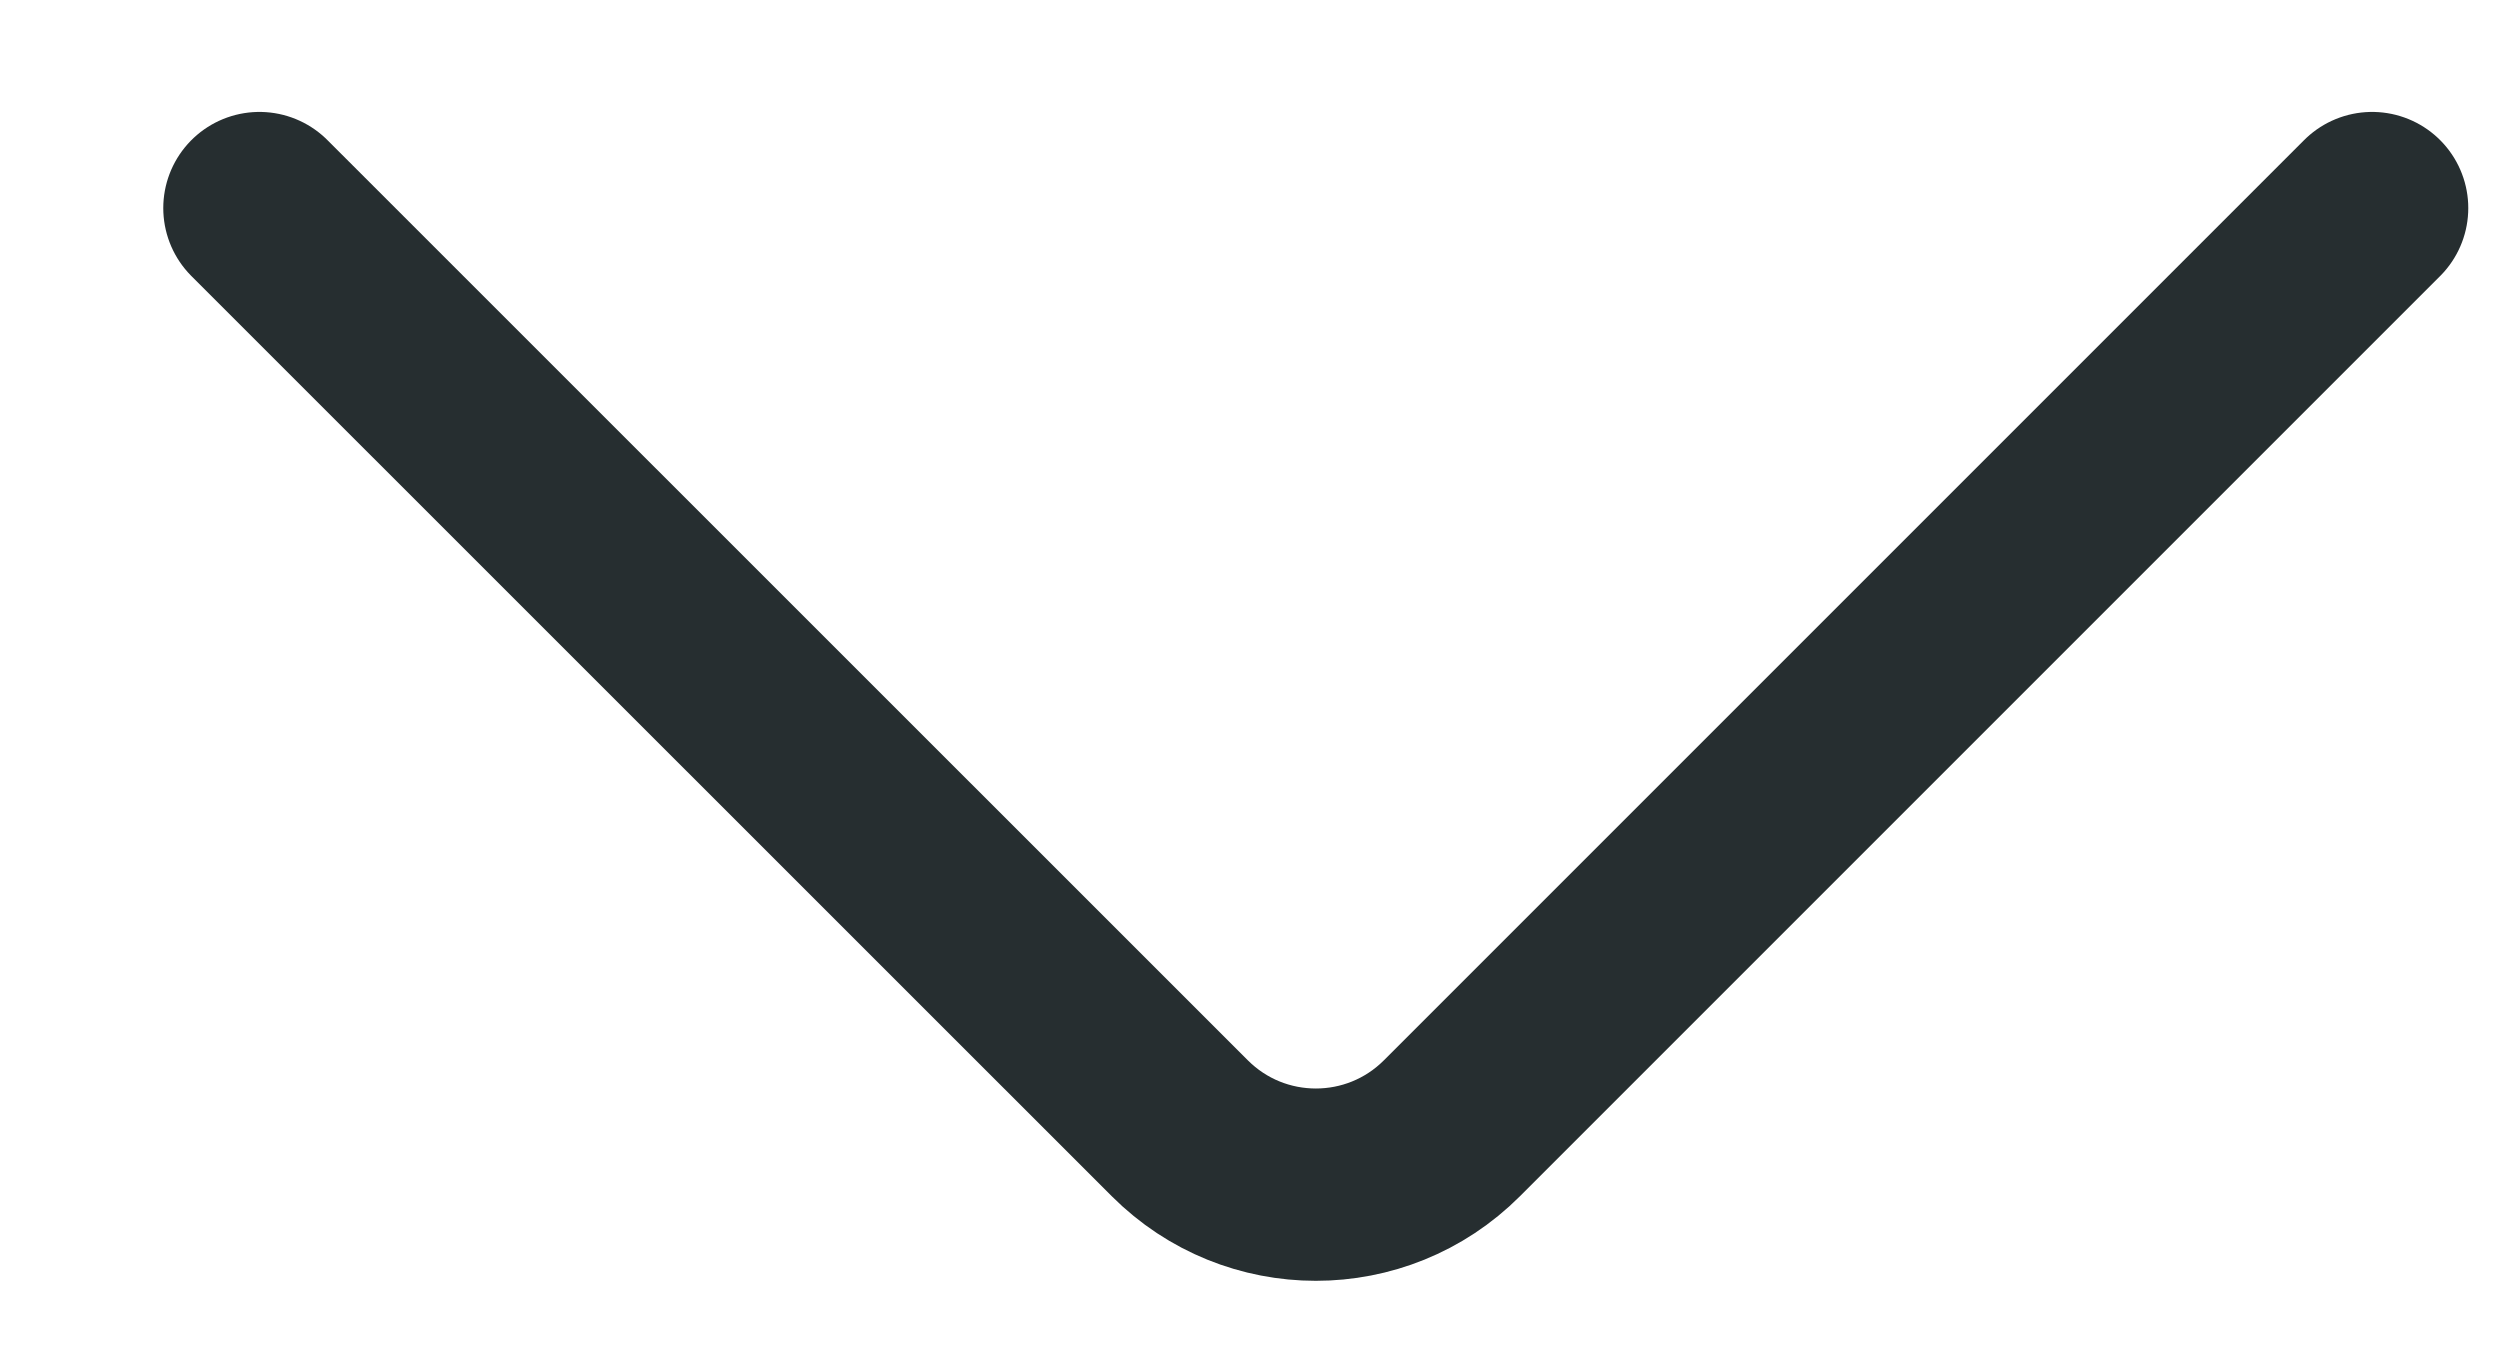
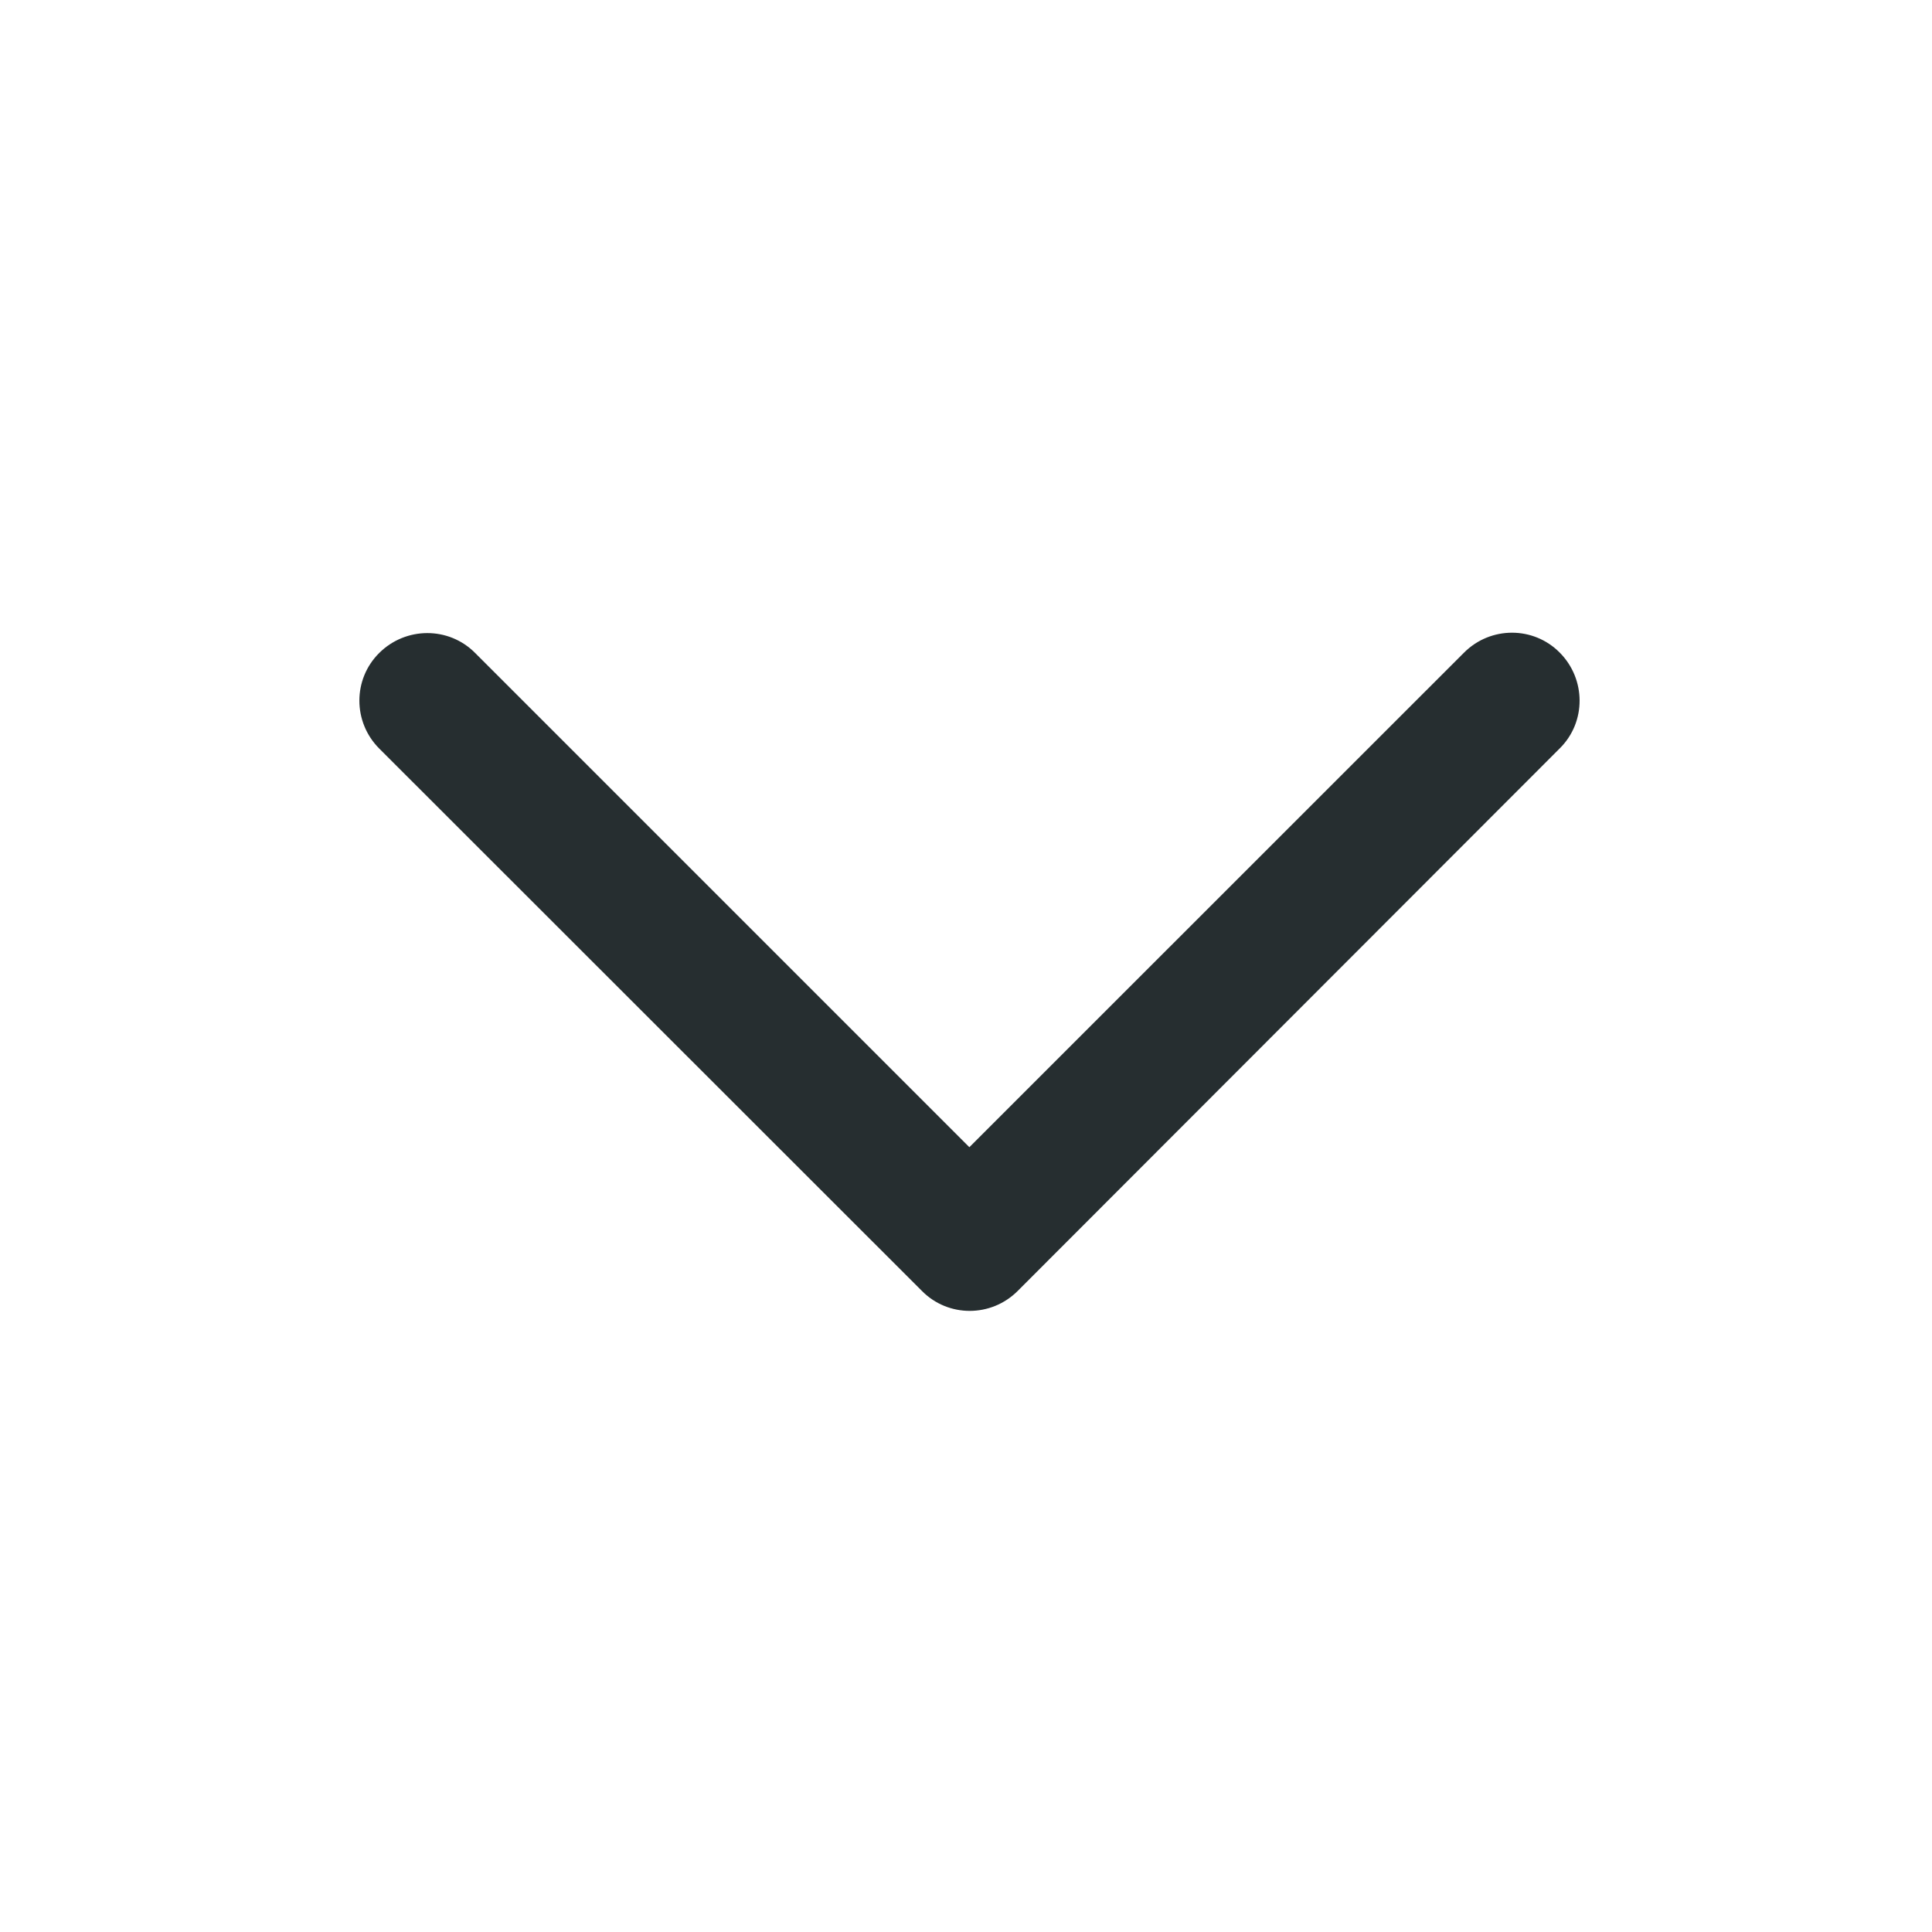
- <svg xmlns="http://www.w3.org/2000/svg" width="13" height="7" viewBox="0 0 13 7" fill="none">
-   <path d="M1.349 1.082L6.135 5.867C6.526 6.258 7.159 6.258 7.55 5.867L12.335 1.082" stroke="#262E30" stroke-linecap="round" />
+ <svg xmlns="http://www.w3.org/2000/svg" width="19" height="19" viewBox="0 0 19 19" fill="none">
+   <path d="M10.008 12.696C9.747 12.957 9.325 12.957 9.067 12.696L3.73 7.362C3.469 7.101 3.469 6.679 3.73 6.421C3.991 6.162 4.413 6.16 4.672 6.421L9.533 11.282L14.398 6.418C14.659 6.157 15.081 6.157 15.339 6.418C15.598 6.679 15.601 7.101 15.339 7.36L10.008 12.696Z" fill="#262E30" />
</svg>
